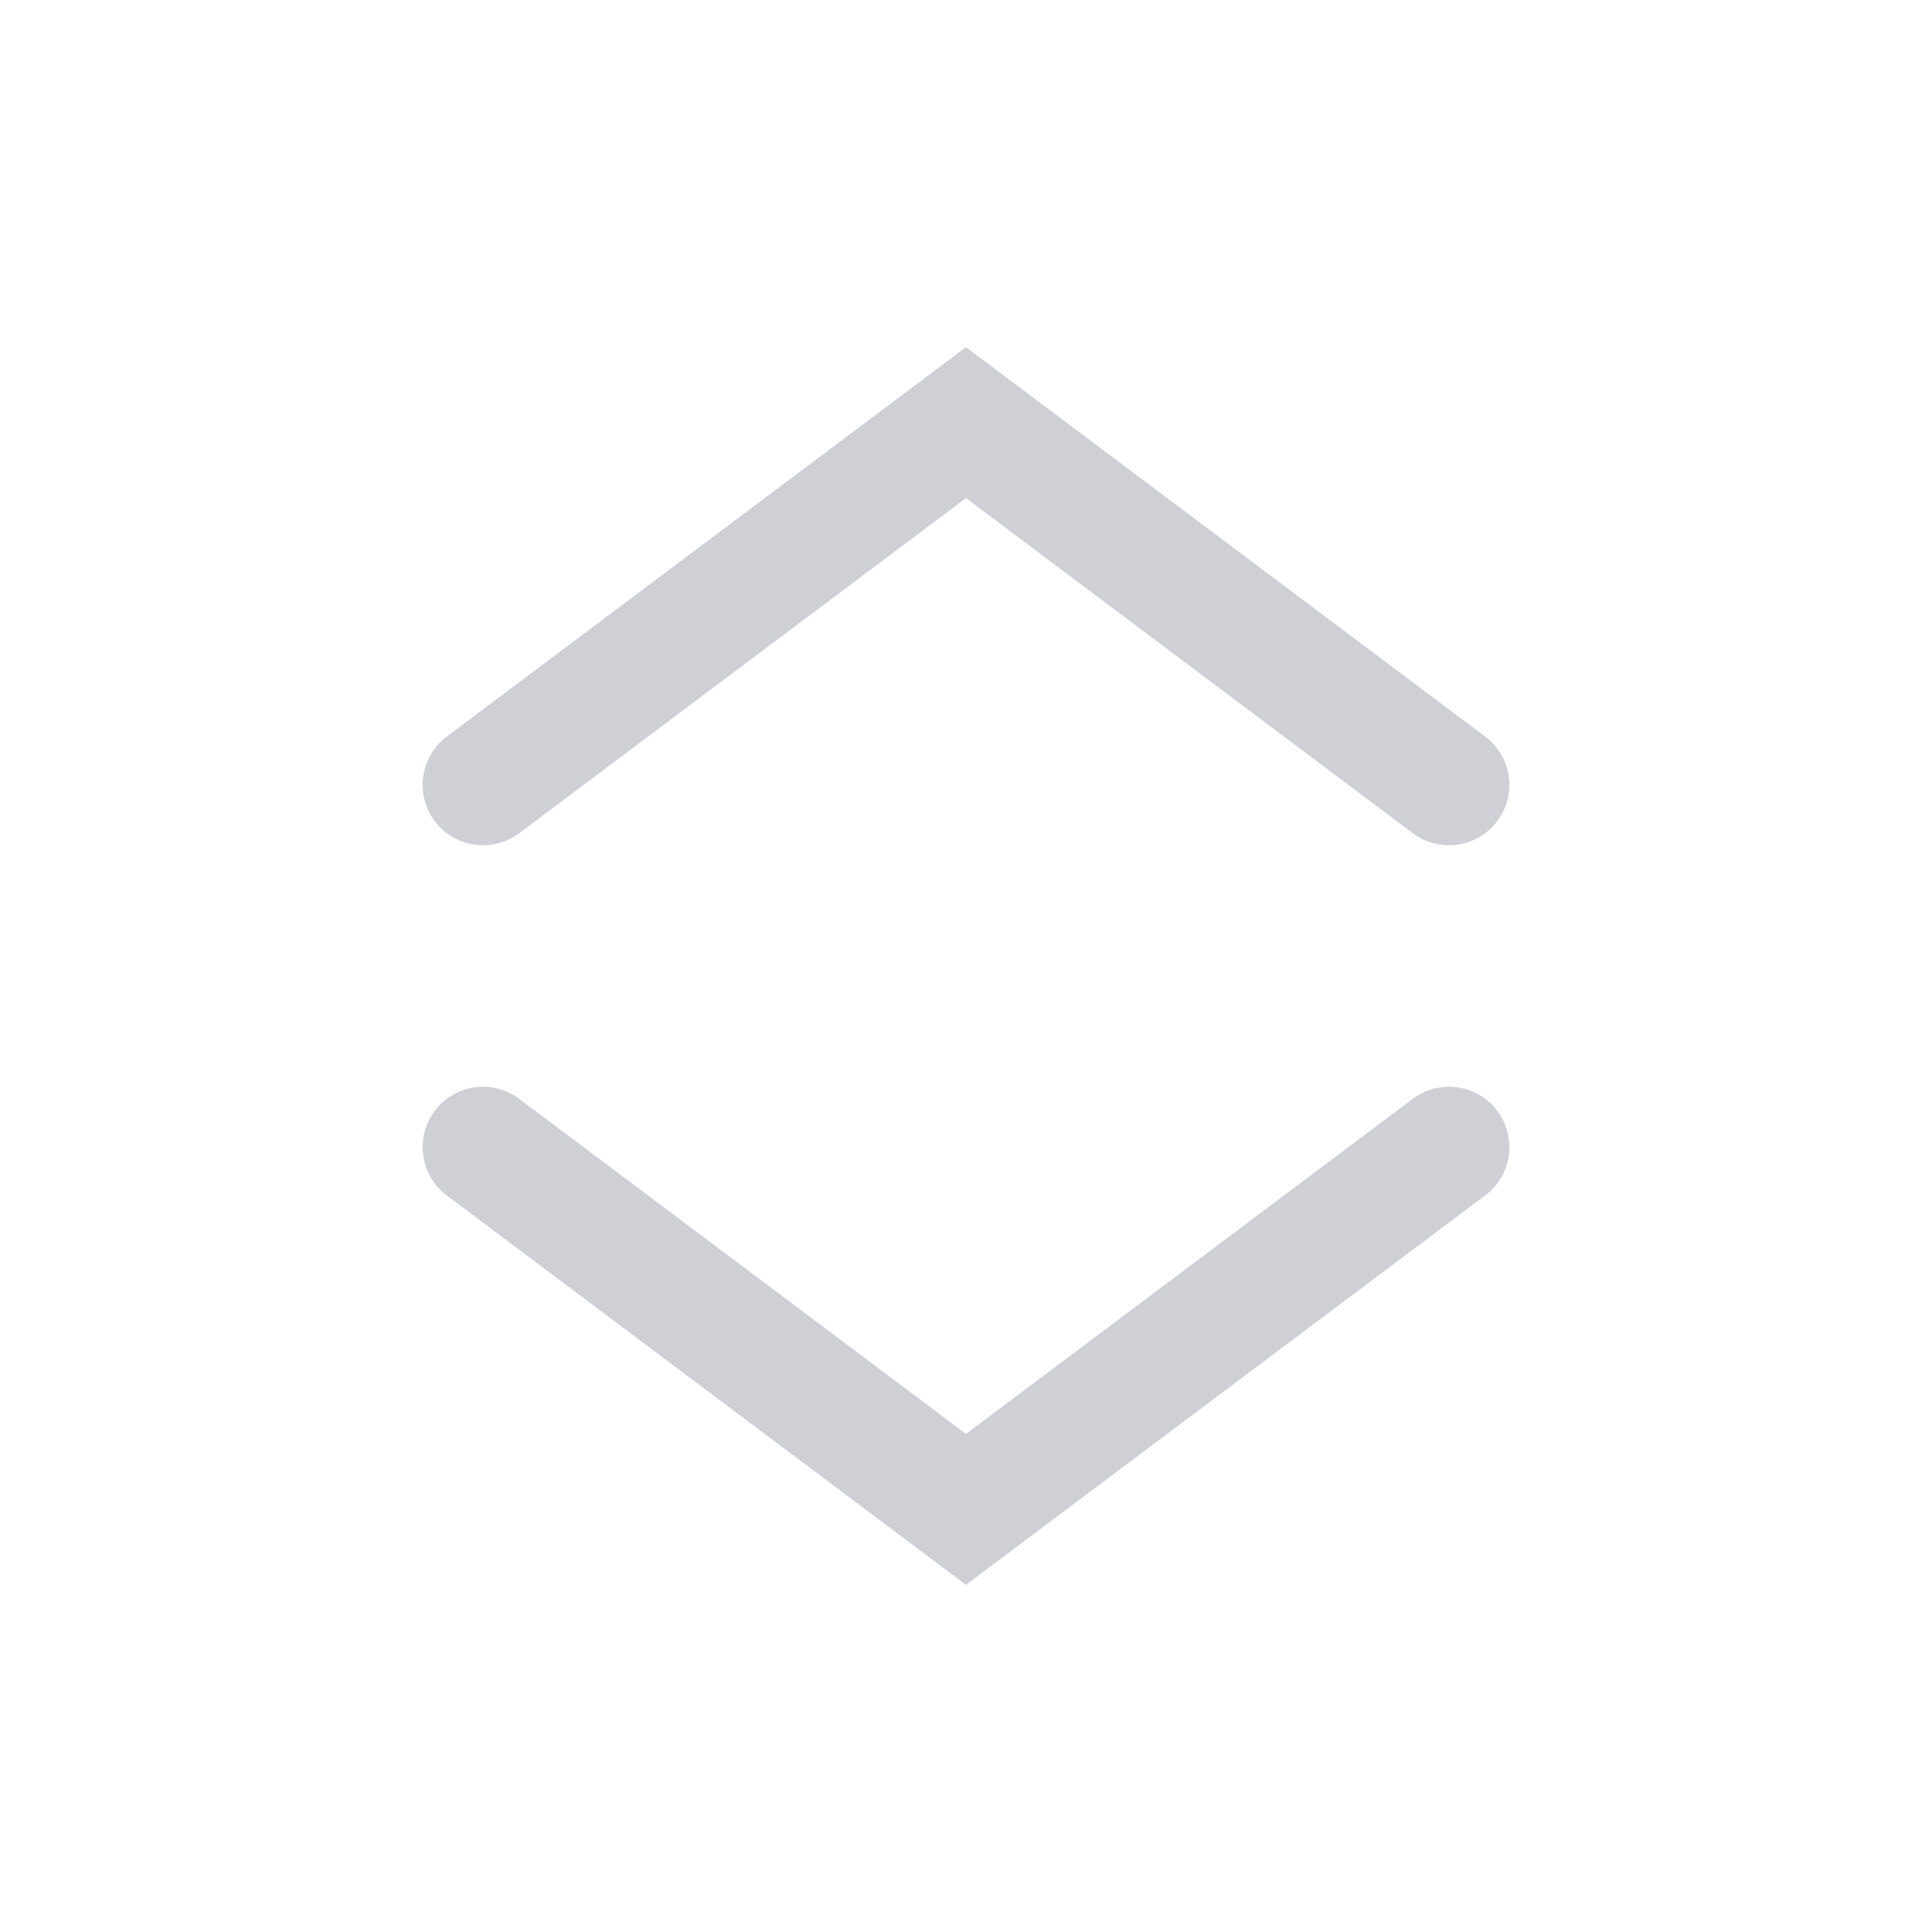
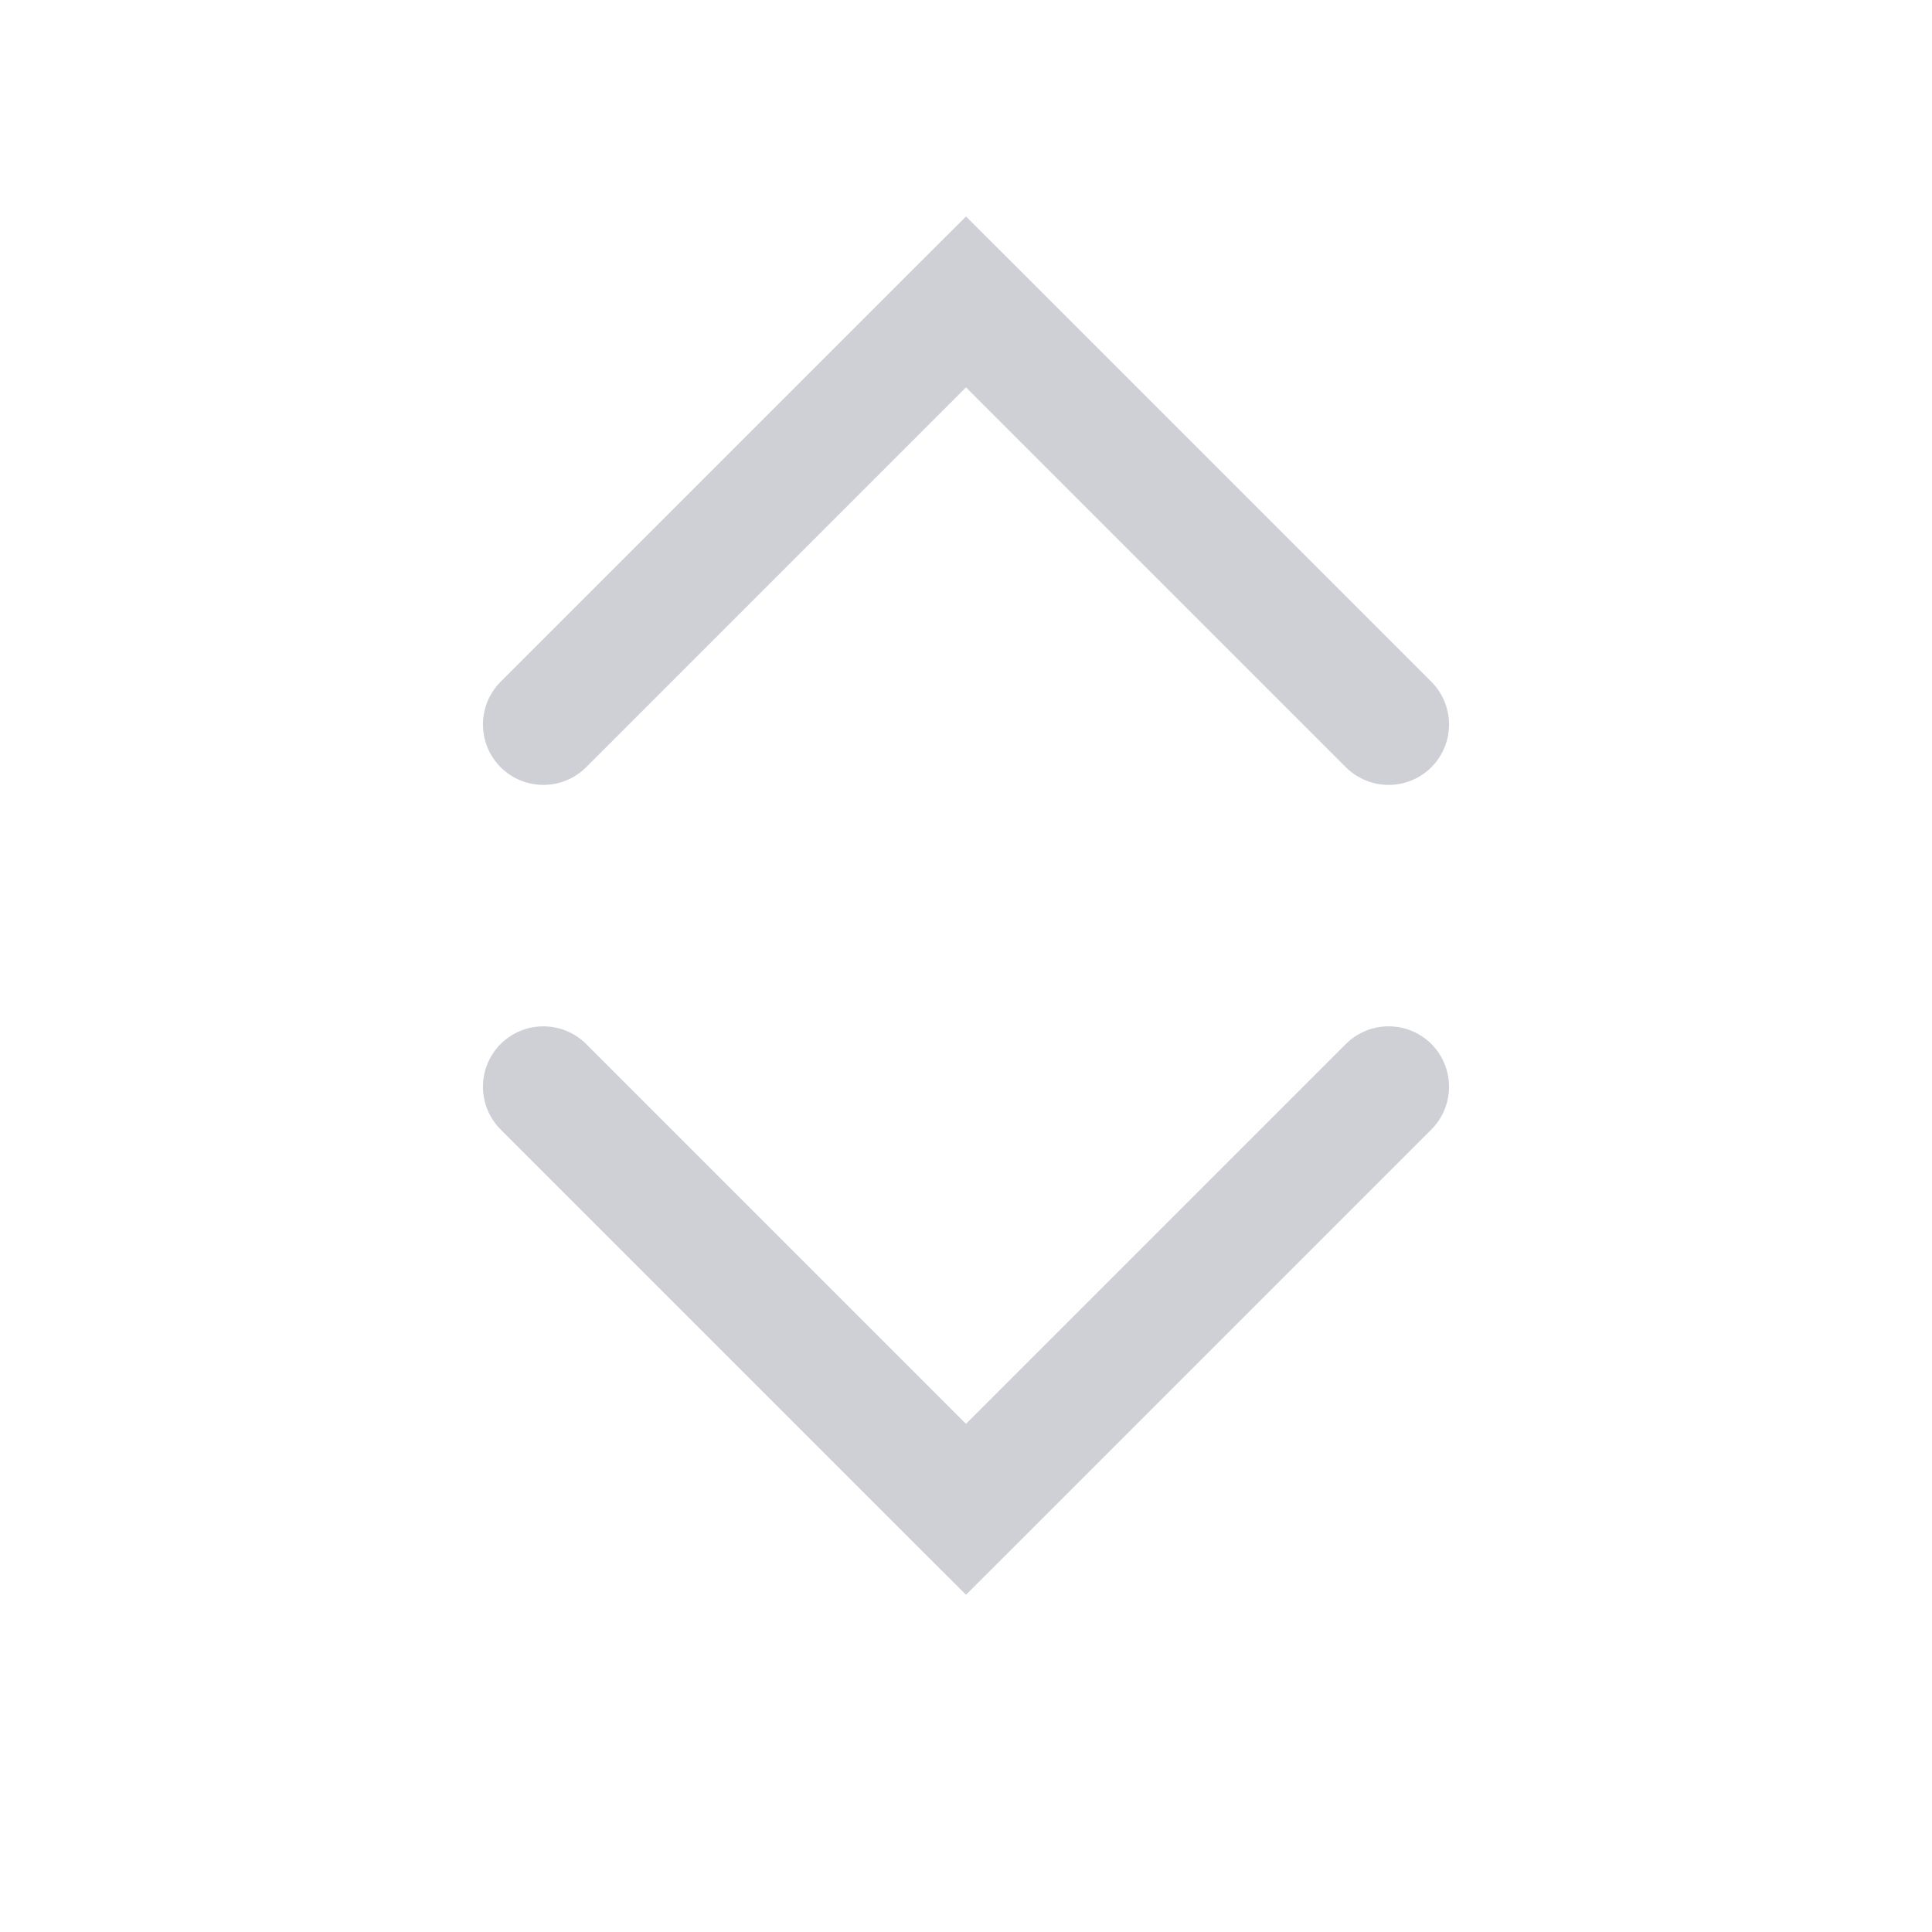
<svg xmlns="http://www.w3.org/2000/svg" width="16" height="16" viewBox="0 0 16 16" fill="none">
-   <path d="M4 6.5L8 3.5L12 6.5" stroke="#CED0D6" stroke-linecap="round" />
-   <path d="M4 9.5L8 12.5L12 9.5" stroke="#CED0D6" stroke-linecap="round" />
+   <path d="M4.854 6.354C4.658 6.549 4.342 6.549 4.146 6.354C3.951 6.158 3.951 5.842 4.146 5.646L4.854 6.354ZM8 2.5L7.646 2.146L8 1.793L8.354 2.146L8 2.5ZM11.854 5.646C12.049 5.842 12.049 6.158 11.854 6.354C11.658 6.549 11.342 6.549 11.146 6.354L11.854 5.646ZM4.146 5.646L7.646 2.146L8.354 2.854L4.854 6.354L4.146 5.646ZM8.354 2.146L11.854 5.646L11.146 6.354L7.646 2.854L8.354 2.146Z" fill="#CED0D6" />
+   <path d="M4.854 8.646C4.658 8.451 4.342 8.451 4.146 8.646C3.951 8.842 3.951 9.158 4.146 9.354L4.854 8.646ZM8 12.5L7.646 12.854L8 13.207L8.354 12.854L8 12.5ZM11.854 9.354C12.049 9.158 12.049 8.842 11.854 8.646C11.658 8.451 11.342 8.451 11.146 8.646L11.854 9.354ZM4.146 9.354L7.646 12.854L8.354 12.146L4.854 8.646L4.146 9.354ZM8.354 12.854L11.854 9.354L11.146 8.646L7.646 12.146L8.354 12.854Z" fill="#CED0D6" />
</svg>
